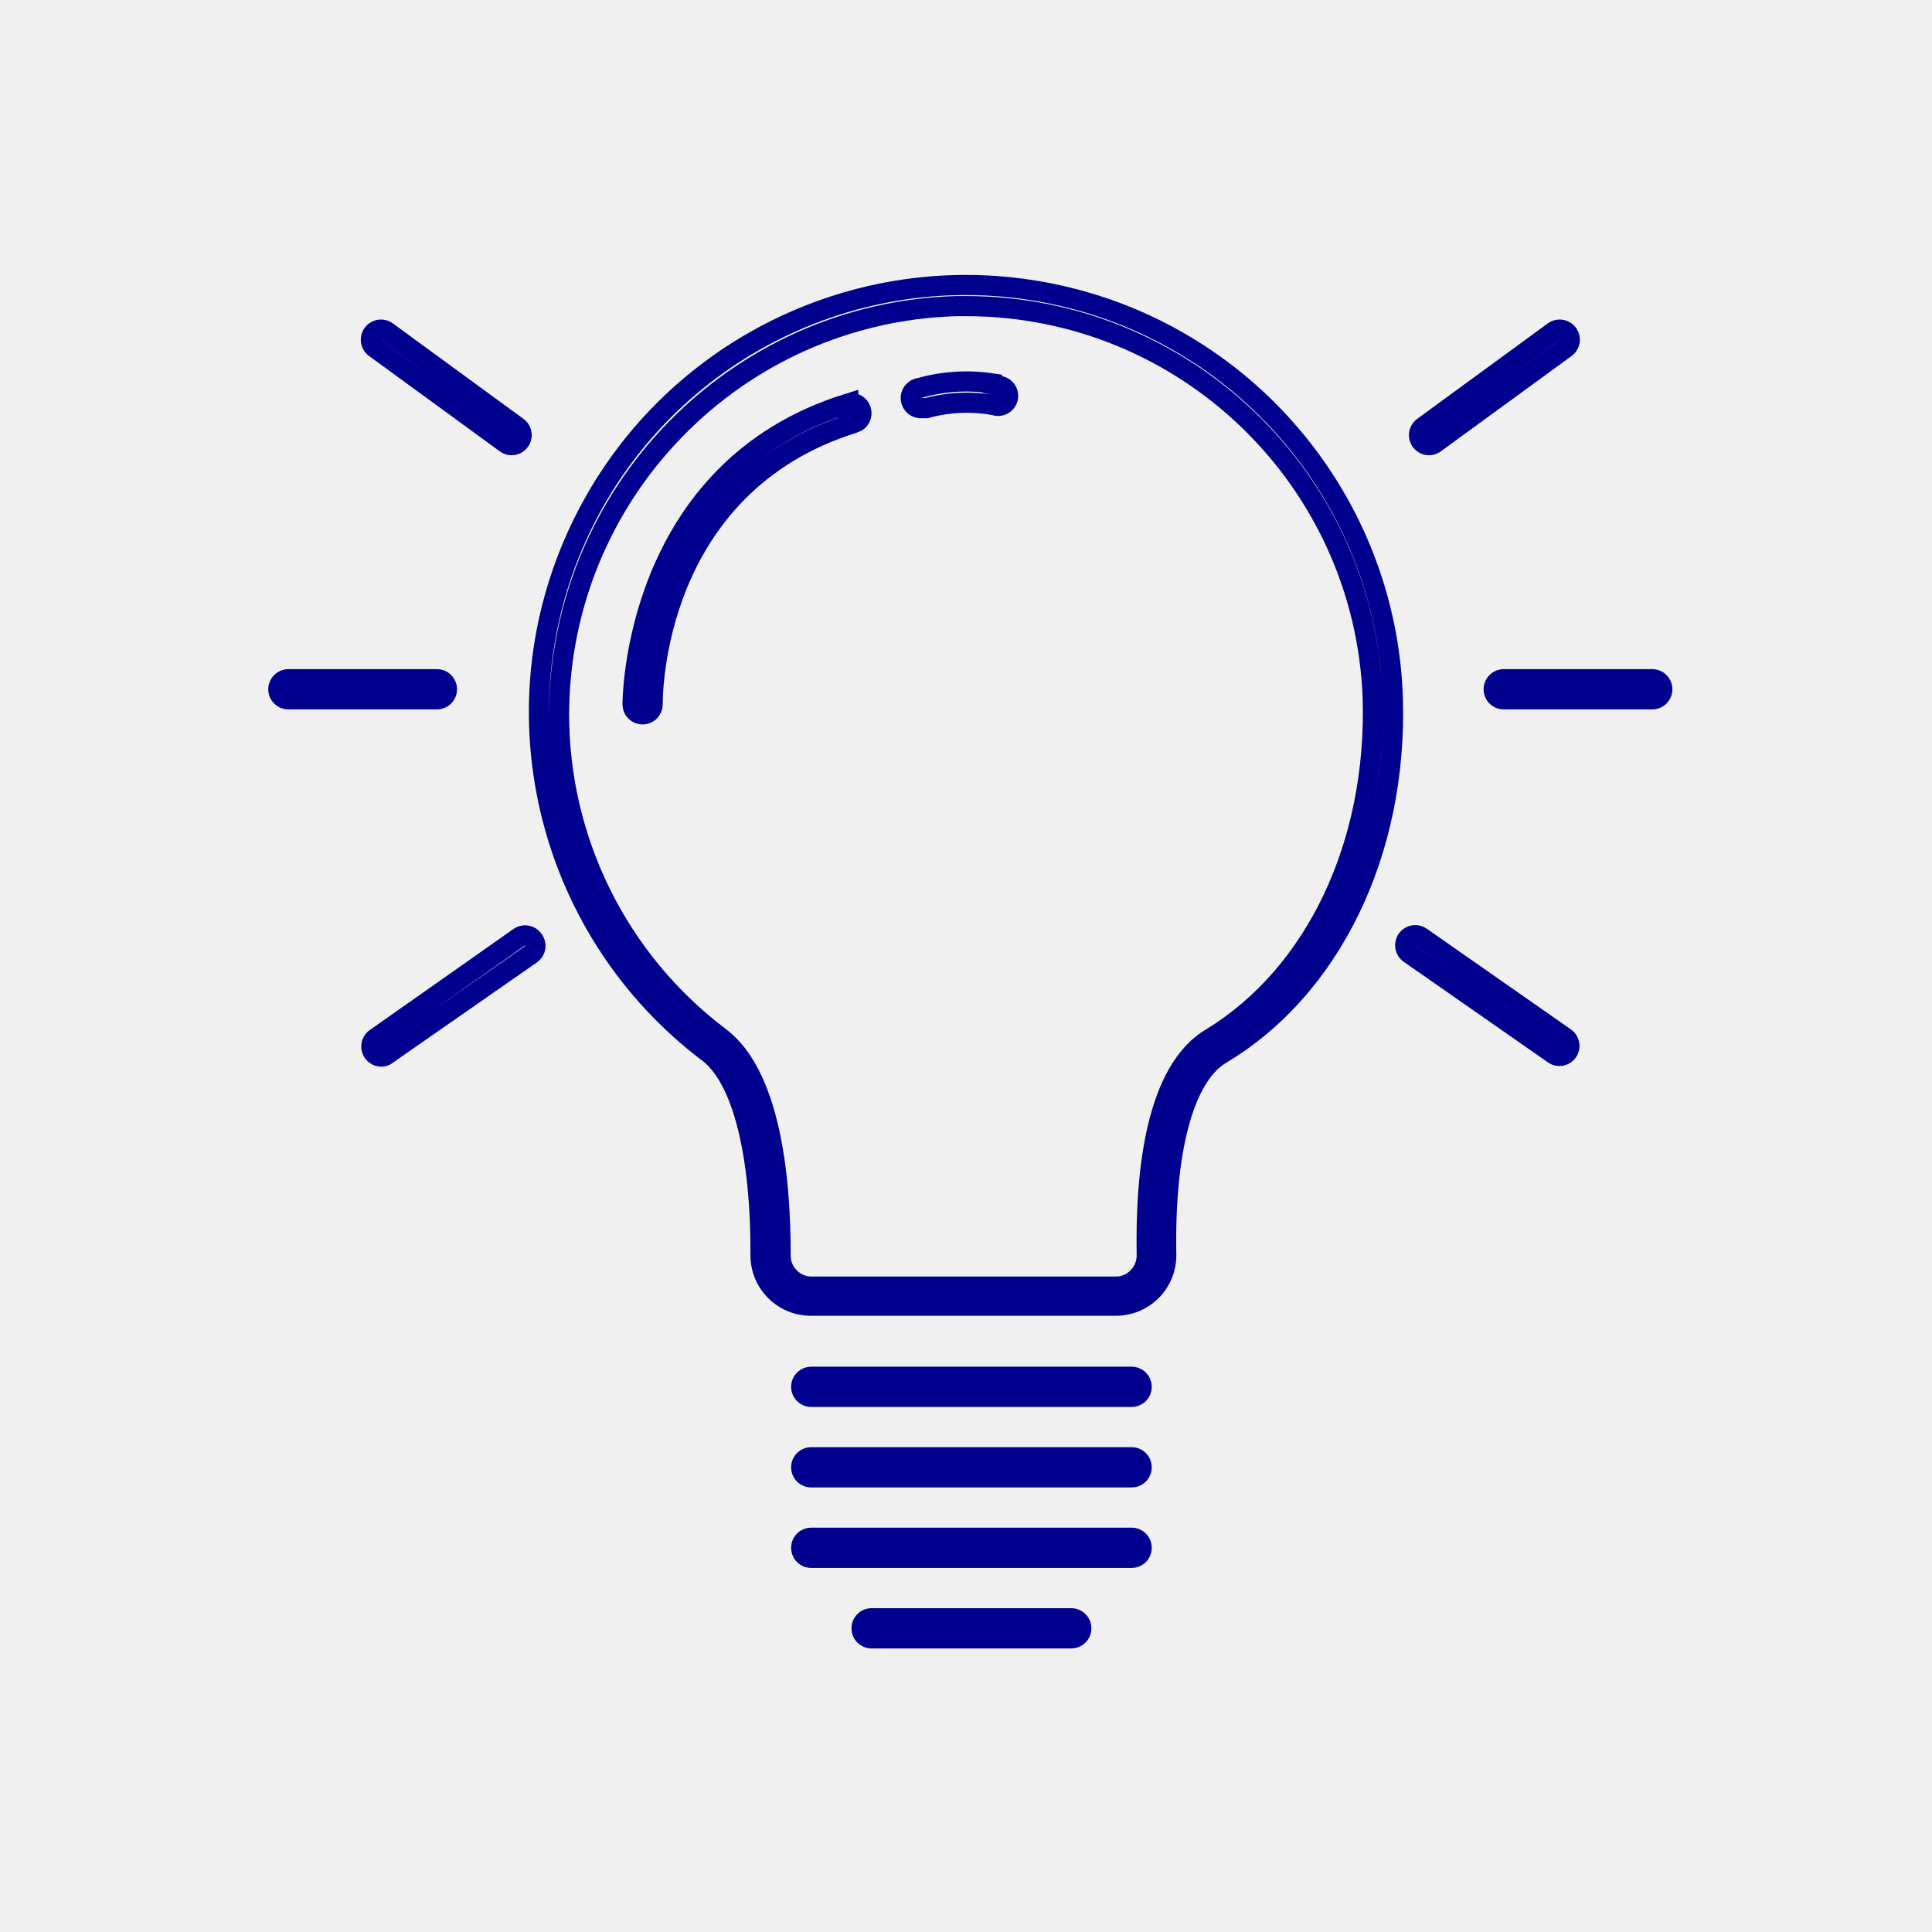
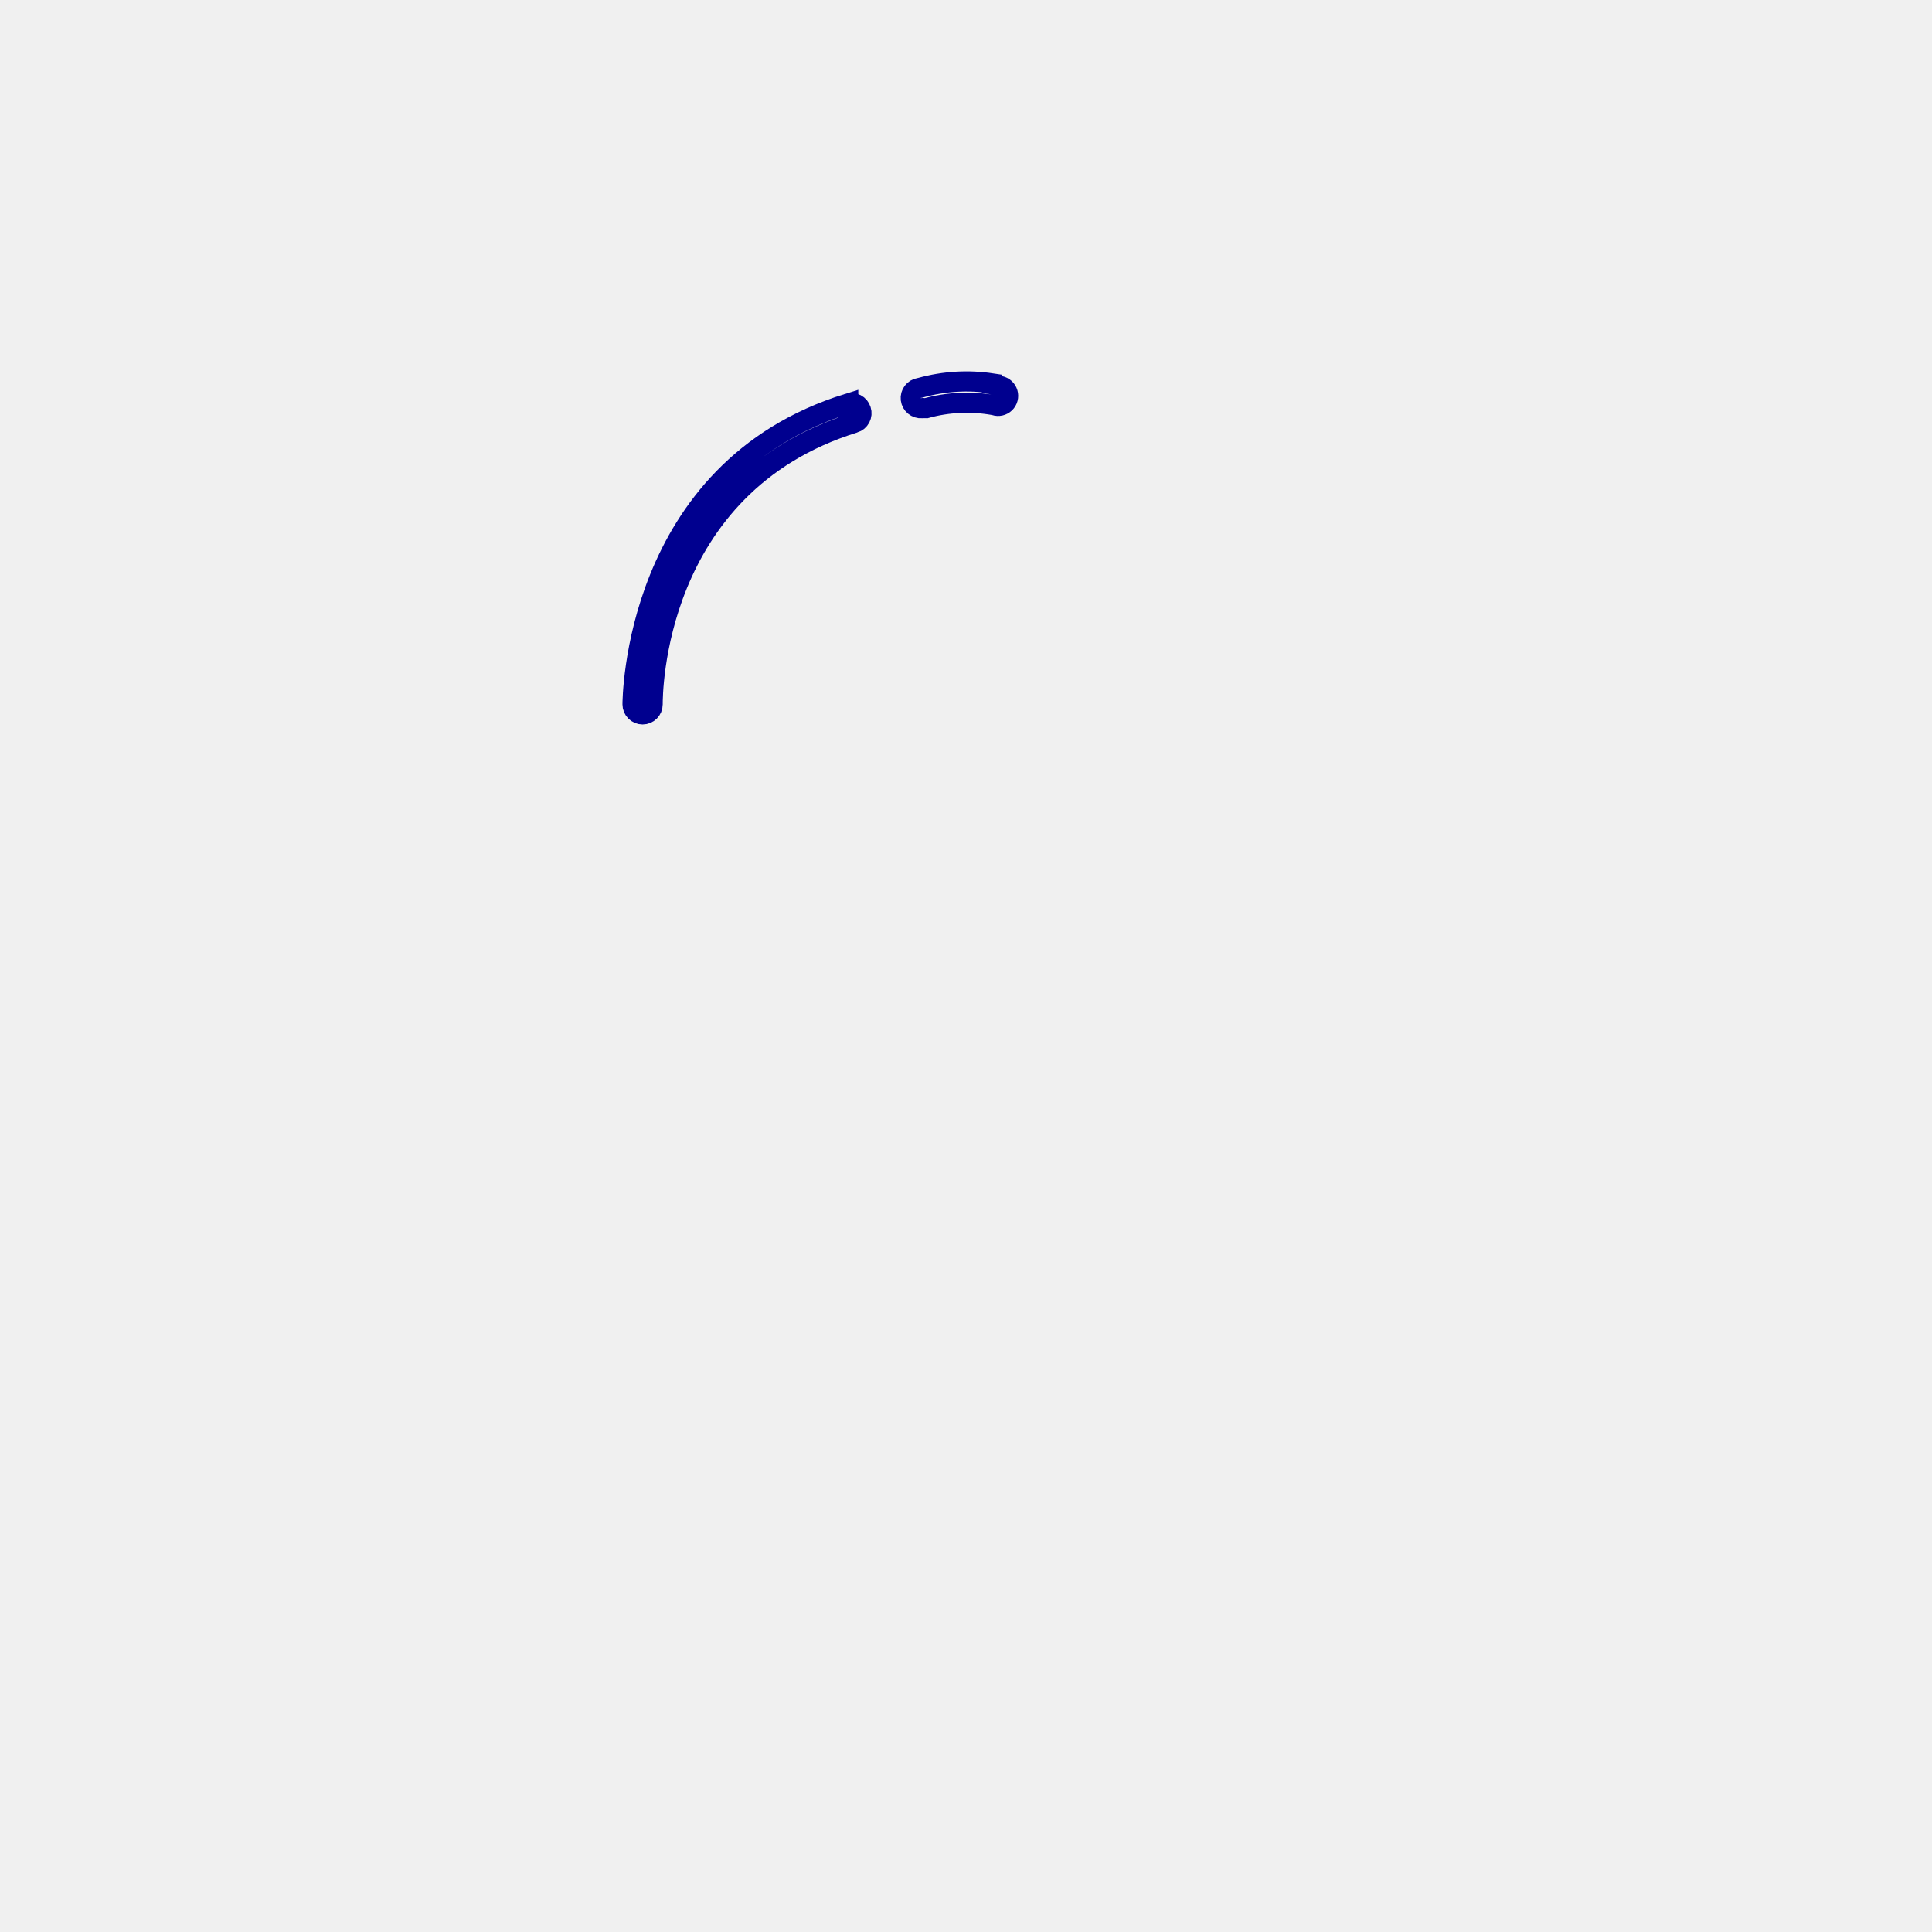
<svg xmlns="http://www.w3.org/2000/svg" width="96" height="96" viewBox="0 0 96 96" fill="none">
-   <mask id="a" fill="#fff">
+   <mask id="a">
    <path d="M24.84 22.43a1 1 0 00.59.19 1 1 0 00.59-1.8l-6.5-4.75a1.002 1.002 0 10-1.18 1.62l6.5 4.74zm-2.13 11.82a1 1 0 00-1-1h-7.38a1 1 0 100 2h7.38a1 1 0 001-1zm2.82 11.9l-7.18 5.05a1 1 0 00.58 1.8.92.92 0 00.57-.18l7.18-5a1 1 0 00.24-1.4 1 1 0 00-1.39-.27zM71 22.62a1 1 0 00.59-.19l6.5-4.74a1.002 1.002 0 10-1.18-1.62l-6.5 4.75a1 1 0 00.59 1.8zm11.1 10.63h-7.38a1 1 0 100 2h7.38a1 1 0 000-2zm-11.2 12.9a1 1 0 00-1.562.99 1 1 0 00.412.65l7.17 5a1 1 0 00.58.18 1 1 0 00.57-1.81l-7.17-5.01zM56.23 67.91H40.31a1 1 0 100 2h15.92a1 1 0 000-2zm0 4H40.31a1 1 0 100 2h15.92a1 1 0 000-2zm0 4H40.31a1 1 0 100 2h15.92a1 1 0 000-2zm-3 4h-9.92a1 1 0 100 2h9.92a1 1 0 000-2zM69.71 34.7a21.72 21.72 0 10-34.82 18c1.52 1.15 2.42 4.75 2.4 9.62a3 3 0 003 3.06h15.16a3.002 3.002 0 003-3.1c-.09-4.93.83-8.47 2.46-9.46 5.67-3.38 9.03-10.34 8.8-18.12zm-9.8 16.46c-3 1.8-3.5 7.09-3.43 11.21a1.05 1.05 0 01-.633.98c-.126.054-.26.08-.397.08H40.32a1 1 0 01-.73-.31 1 1 0 01-.3-.74c0-4-.53-9.2-3.2-11.23a19.59 19.59 0 01-7.81-15.72 19.84 19.84 0 0119.24-19.72H48a19.72 19.72 0 0119.71 19c.21 7.12-2.78 13.4-7.8 16.45z" />
  </mask>
  <path d="M24.84 22.43a1 1 0 00.59.19 1 1 0 00.59-1.8l-6.5-4.75a1.002 1.002 0 10-1.18 1.62l6.5 4.74zm-2.13 11.82a1 1 0 00-1-1h-7.38a1 1 0 100 2h7.38a1 1 0 001-1zm2.82 11.9l-7.18 5.05a1 1 0 00.58 1.8.92.92 0 00.57-.18l7.18-5a1 1 0 00.24-1.4 1 1 0 00-1.39-.27zM71 22.62a1 1 0 00.59-.19l6.5-4.74a1.002 1.002 0 10-1.18-1.62l-6.5 4.75a1 1 0 00.59 1.8zm11.1 10.63h-7.38a1 1 0 100 2h7.38a1 1 0 000-2zm-11.2 12.9a1 1 0 00-1.562.99 1 1 0 00.412.65l7.17 5a1 1 0 00.58.18 1 1 0 00.57-1.81l-7.17-5.01zM56.23 67.91H40.31a1 1 0 100 2h15.92a1 1 0 000-2zm0 4H40.31a1 1 0 100 2h15.92a1 1 0 000-2zm0 4H40.31a1 1 0 100 2h15.92a1 1 0 000-2zm-3 4h-9.92a1 1 0 100 2h9.92a1 1 0 000-2zM69.71 34.7a21.72 21.72 0 10-34.82 18c1.52 1.15 2.42 4.75 2.4 9.62a3 3 0 003 3.06h15.16a3.002 3.002 0 003-3.1c-.09-4.93.83-8.47 2.46-9.46 5.67-3.38 9.03-10.34 8.8-18.12zm-9.8 16.46c-3 1.8-3.5 7.09-3.43 11.21a1.05 1.05 0 01-.633.98c-.126.054-.26.08-.397.08H40.32a1 1 0 01-.73-.31 1 1 0 01-.3-.74c0-4-.53-9.2-3.2-11.23a19.59 19.59 0 01-7.81-15.72 19.84 19.84 0 0119.24-19.72H48a19.72 19.72 0 0119.71 19c.21 7.12-2.78 13.4-7.8 16.45z" stroke="#00008F" stroke-width="2" mask="url(#a)" />
  <path d="M42.148 20.048h0l.004-.002a.5.5 0 01.63.33h0l.002.006a.5.5 0 01-.33.63h-.002c-5.01 1.555-7.525 4.955-8.776 8.007-1.245 3.037-1.246 5.74-1.246 5.98a.5.5 0 01-1 0h0c0-.04 0-2.96 1.343-6.282 1.343-3.315 4.015-7.01 9.375-8.67zm3.532-.772l.037-.004.036-.01a8.499 8.499 0 013.537-.212v.05l.402.08a.5.5 0 11-.255.965l-.034-.011-.036-.006a7.64 7.64 0 00-3.358.158c-.03.002-.06.001-.089-.003l-.06-.007-.06.008a.508.508 0 01-.12-1.008z" stroke="#00008F" />
</svg>
